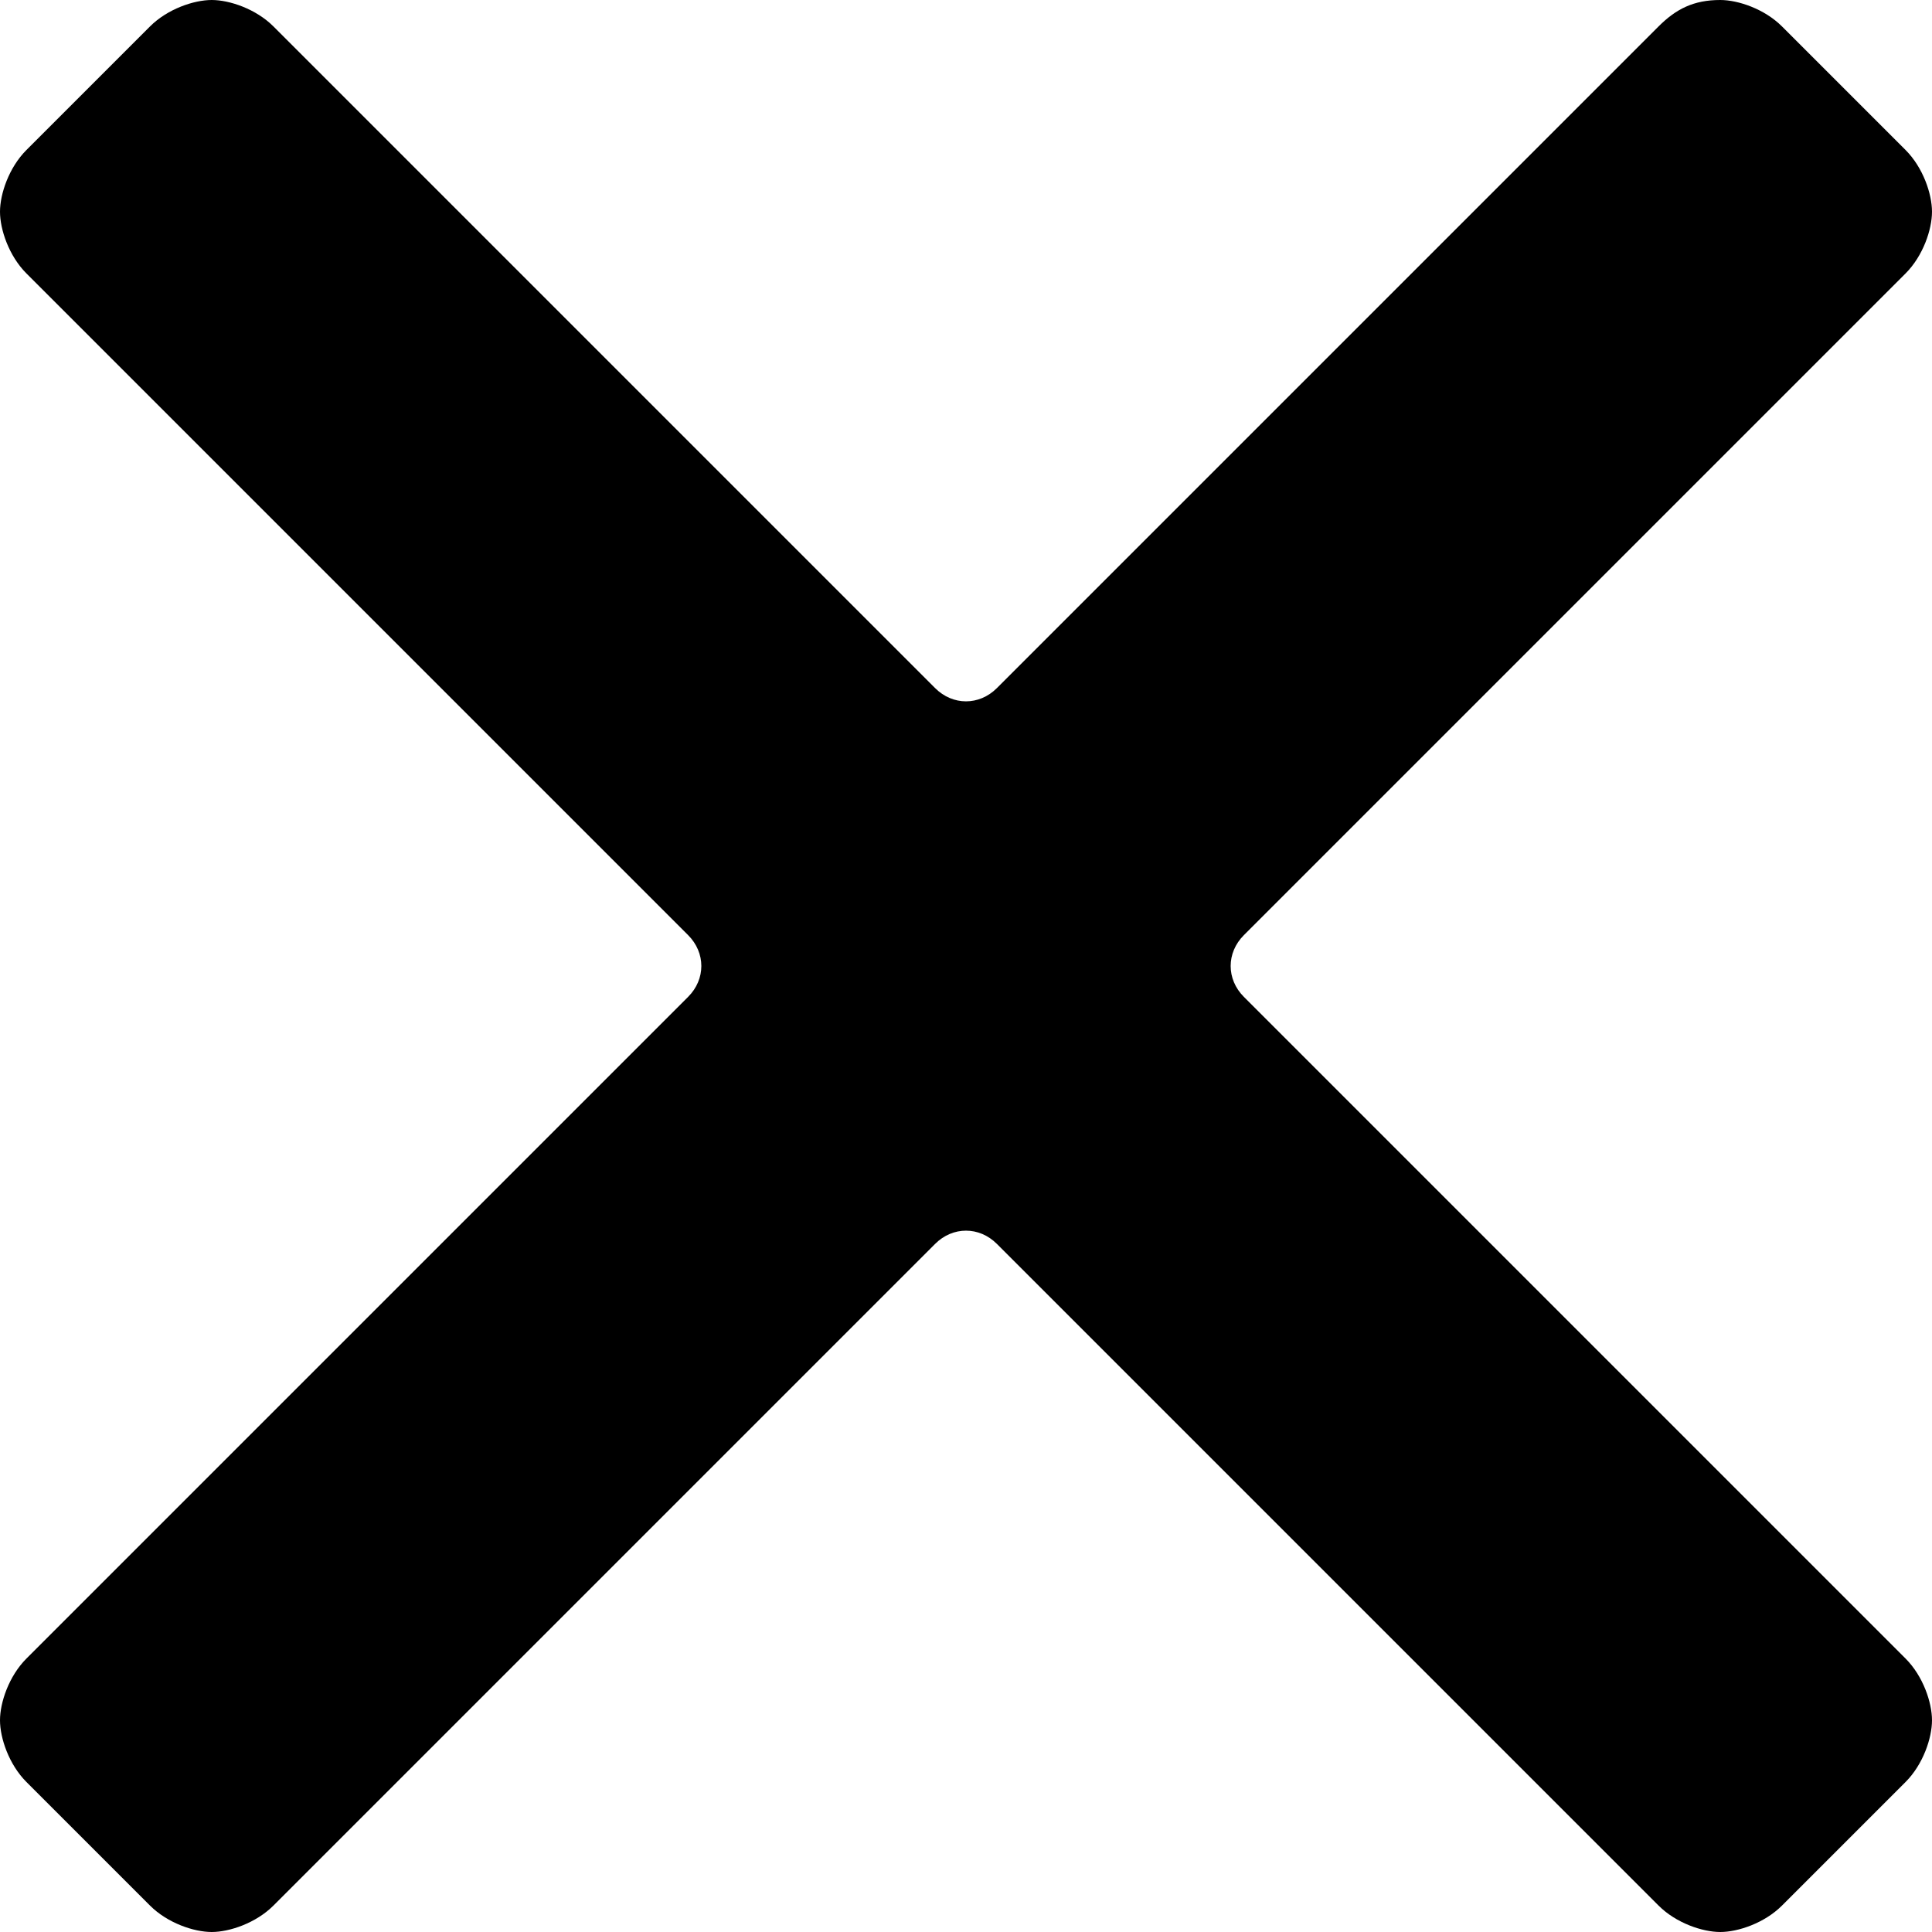
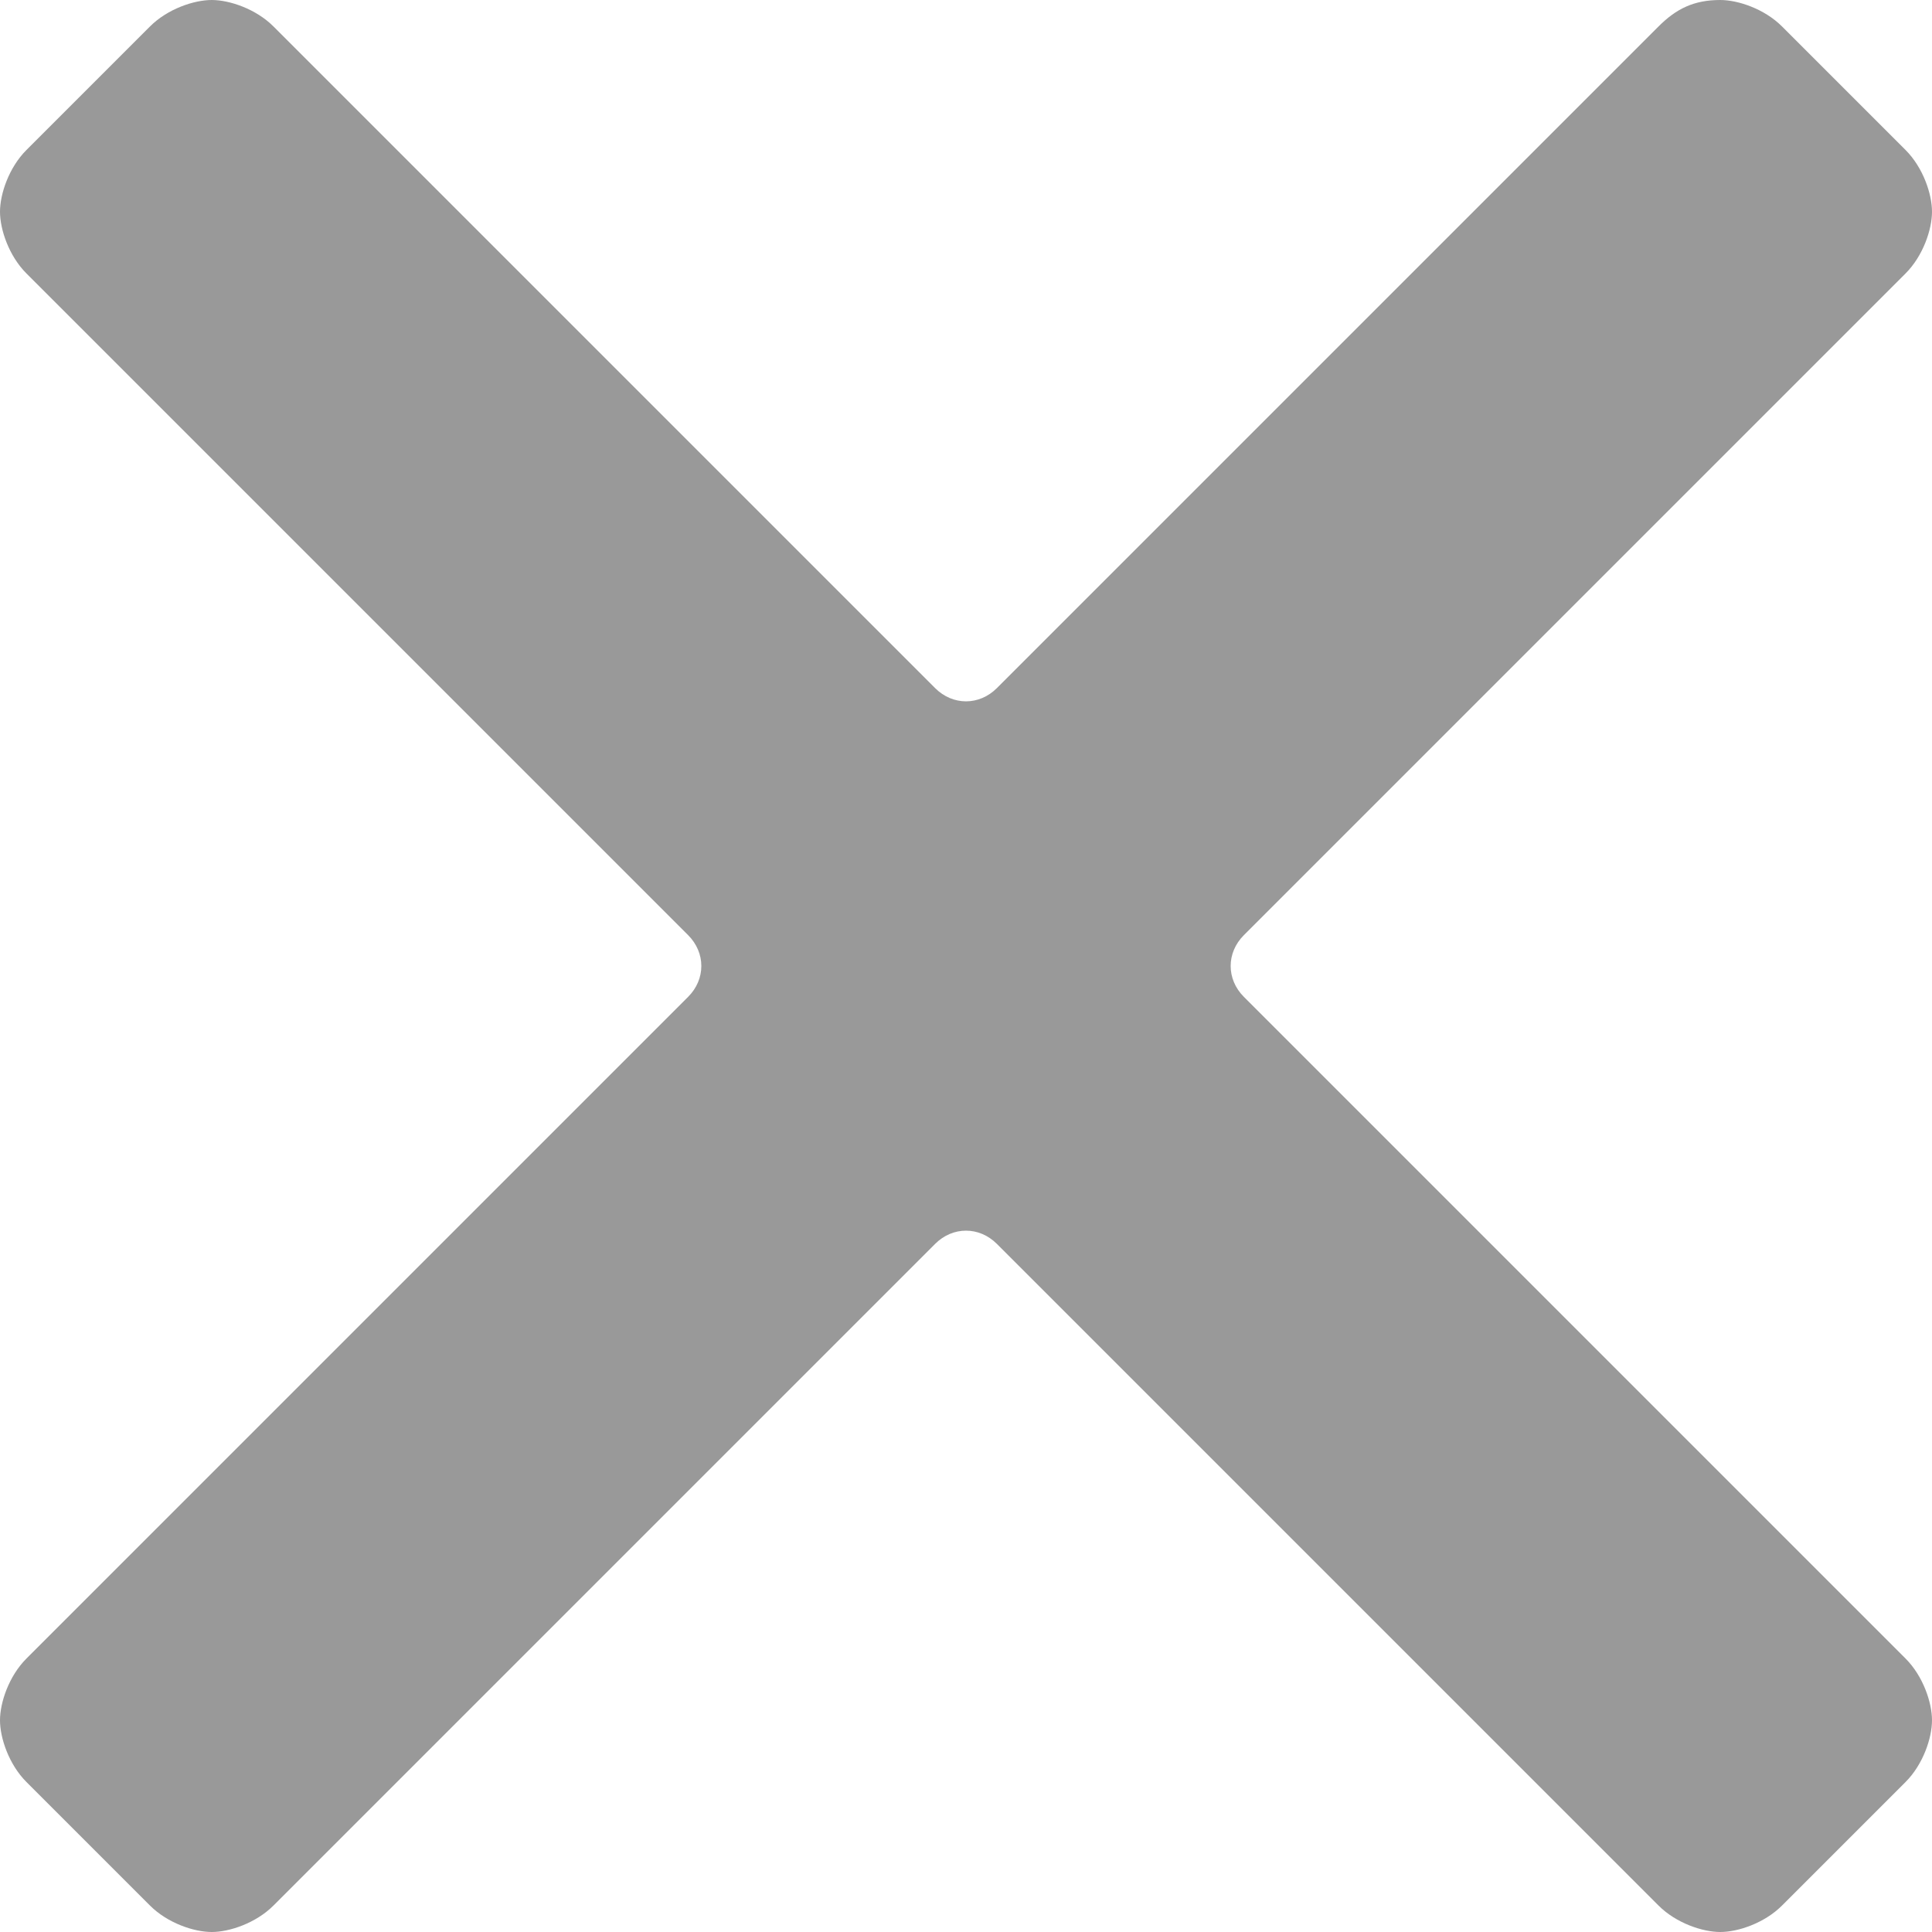
- <svg xmlns="http://www.w3.org/2000/svg" version="1.1" viewBox="0 0 21.9 21.9" enable-background="new 0 0 21.9 21.9" width="20px" height="20px">
-   <path d="M14.1,11.3c-0.2-0.2-0.2-0.5,0-0.7l7.5-7.5c0.2-0.2,0.3-0.5,0.3-0.7s-0.1-0.5-0.3-0.7l-1.4-1.4C20,0.1,19.7,0,19.5,0  c-0.3,0-0.5,0.1-0.7,0.3l-7.5,7.5c-0.2,0.2-0.5,0.2-0.7,0L3.1,0.3C2.9,0.1,2.6,0,2.4,0S1.9,0.1,1.7,0.3L0.3,1.7C0.1,1.9,0,2.2,0,2.4  s0.1,0.5,0.3,0.7l7.5,7.5c0.2,0.2,0.2,0.5,0,0.7l-7.5,7.5C0.1,19,0,19.3,0,19.5s0.1,0.5,0.3,0.7l1.4,1.4c0.2,0.2,0.5,0.3,0.7,0.3  s0.5-0.1,0.7-0.3l7.5-7.5c0.2-0.2,0.5-0.2,0.7,0l7.5,7.5c0.2,0.2,0.5,0.3,0.7,0.3s0.5-0.1,0.7-0.3l1.4-1.4c0.2-0.2,0.3-0.5,0.3-0.7  s-0.1-0.5-0.3-0.7L14.1,11.3z" fill="#000" />
+ <svg xmlns="http://www.w3.org/2000/svg" version="1.1" viewBox="0 0 21.9 21.9" enable-background="new 0 0 21.9 21.9" width="15px" height="15px">
+   <path d="M14.1,11.3c-0.2-0.2-0.2-0.5,0-0.7l7.5-7.5c0.2-0.2,0.3-0.5,0.3-0.7s-0.1-0.5-0.3-0.7l-1.4-1.4C20,0.1,19.7,0,19.5,0  c-0.3,0-0.5,0.1-0.7,0.3l-7.5,7.5c-0.2,0.2-0.5,0.2-0.7,0L3.1,0.3C2.9,0.1,2.6,0,2.4,0S1.9,0.1,1.7,0.3L0.3,1.7C0.1,1.9,0,2.2,0,2.4  s0.1,0.5,0.3,0.7l7.5,7.5c0.2,0.2,0.2,0.5,0,0.7l-7.5,7.5C0.1,19,0,19.3,0,19.5s0.1,0.5,0.3,0.7l1.4,1.4c0.2,0.2,0.5,0.3,0.7,0.3  s0.5-0.1,0.7-0.3l7.5-7.5c0.2-0.2,0.5-0.2,0.7,0l7.5,7.5c0.2,0.2,0.5,0.3,0.7,0.3s0.5-0.1,0.7-0.3l1.4-1.4c0.2-0.2,0.3-0.5,0.3-0.7  s-0.1-0.5-0.3-0.7L14.1,11.3z" fill="#999" />
</svg>
